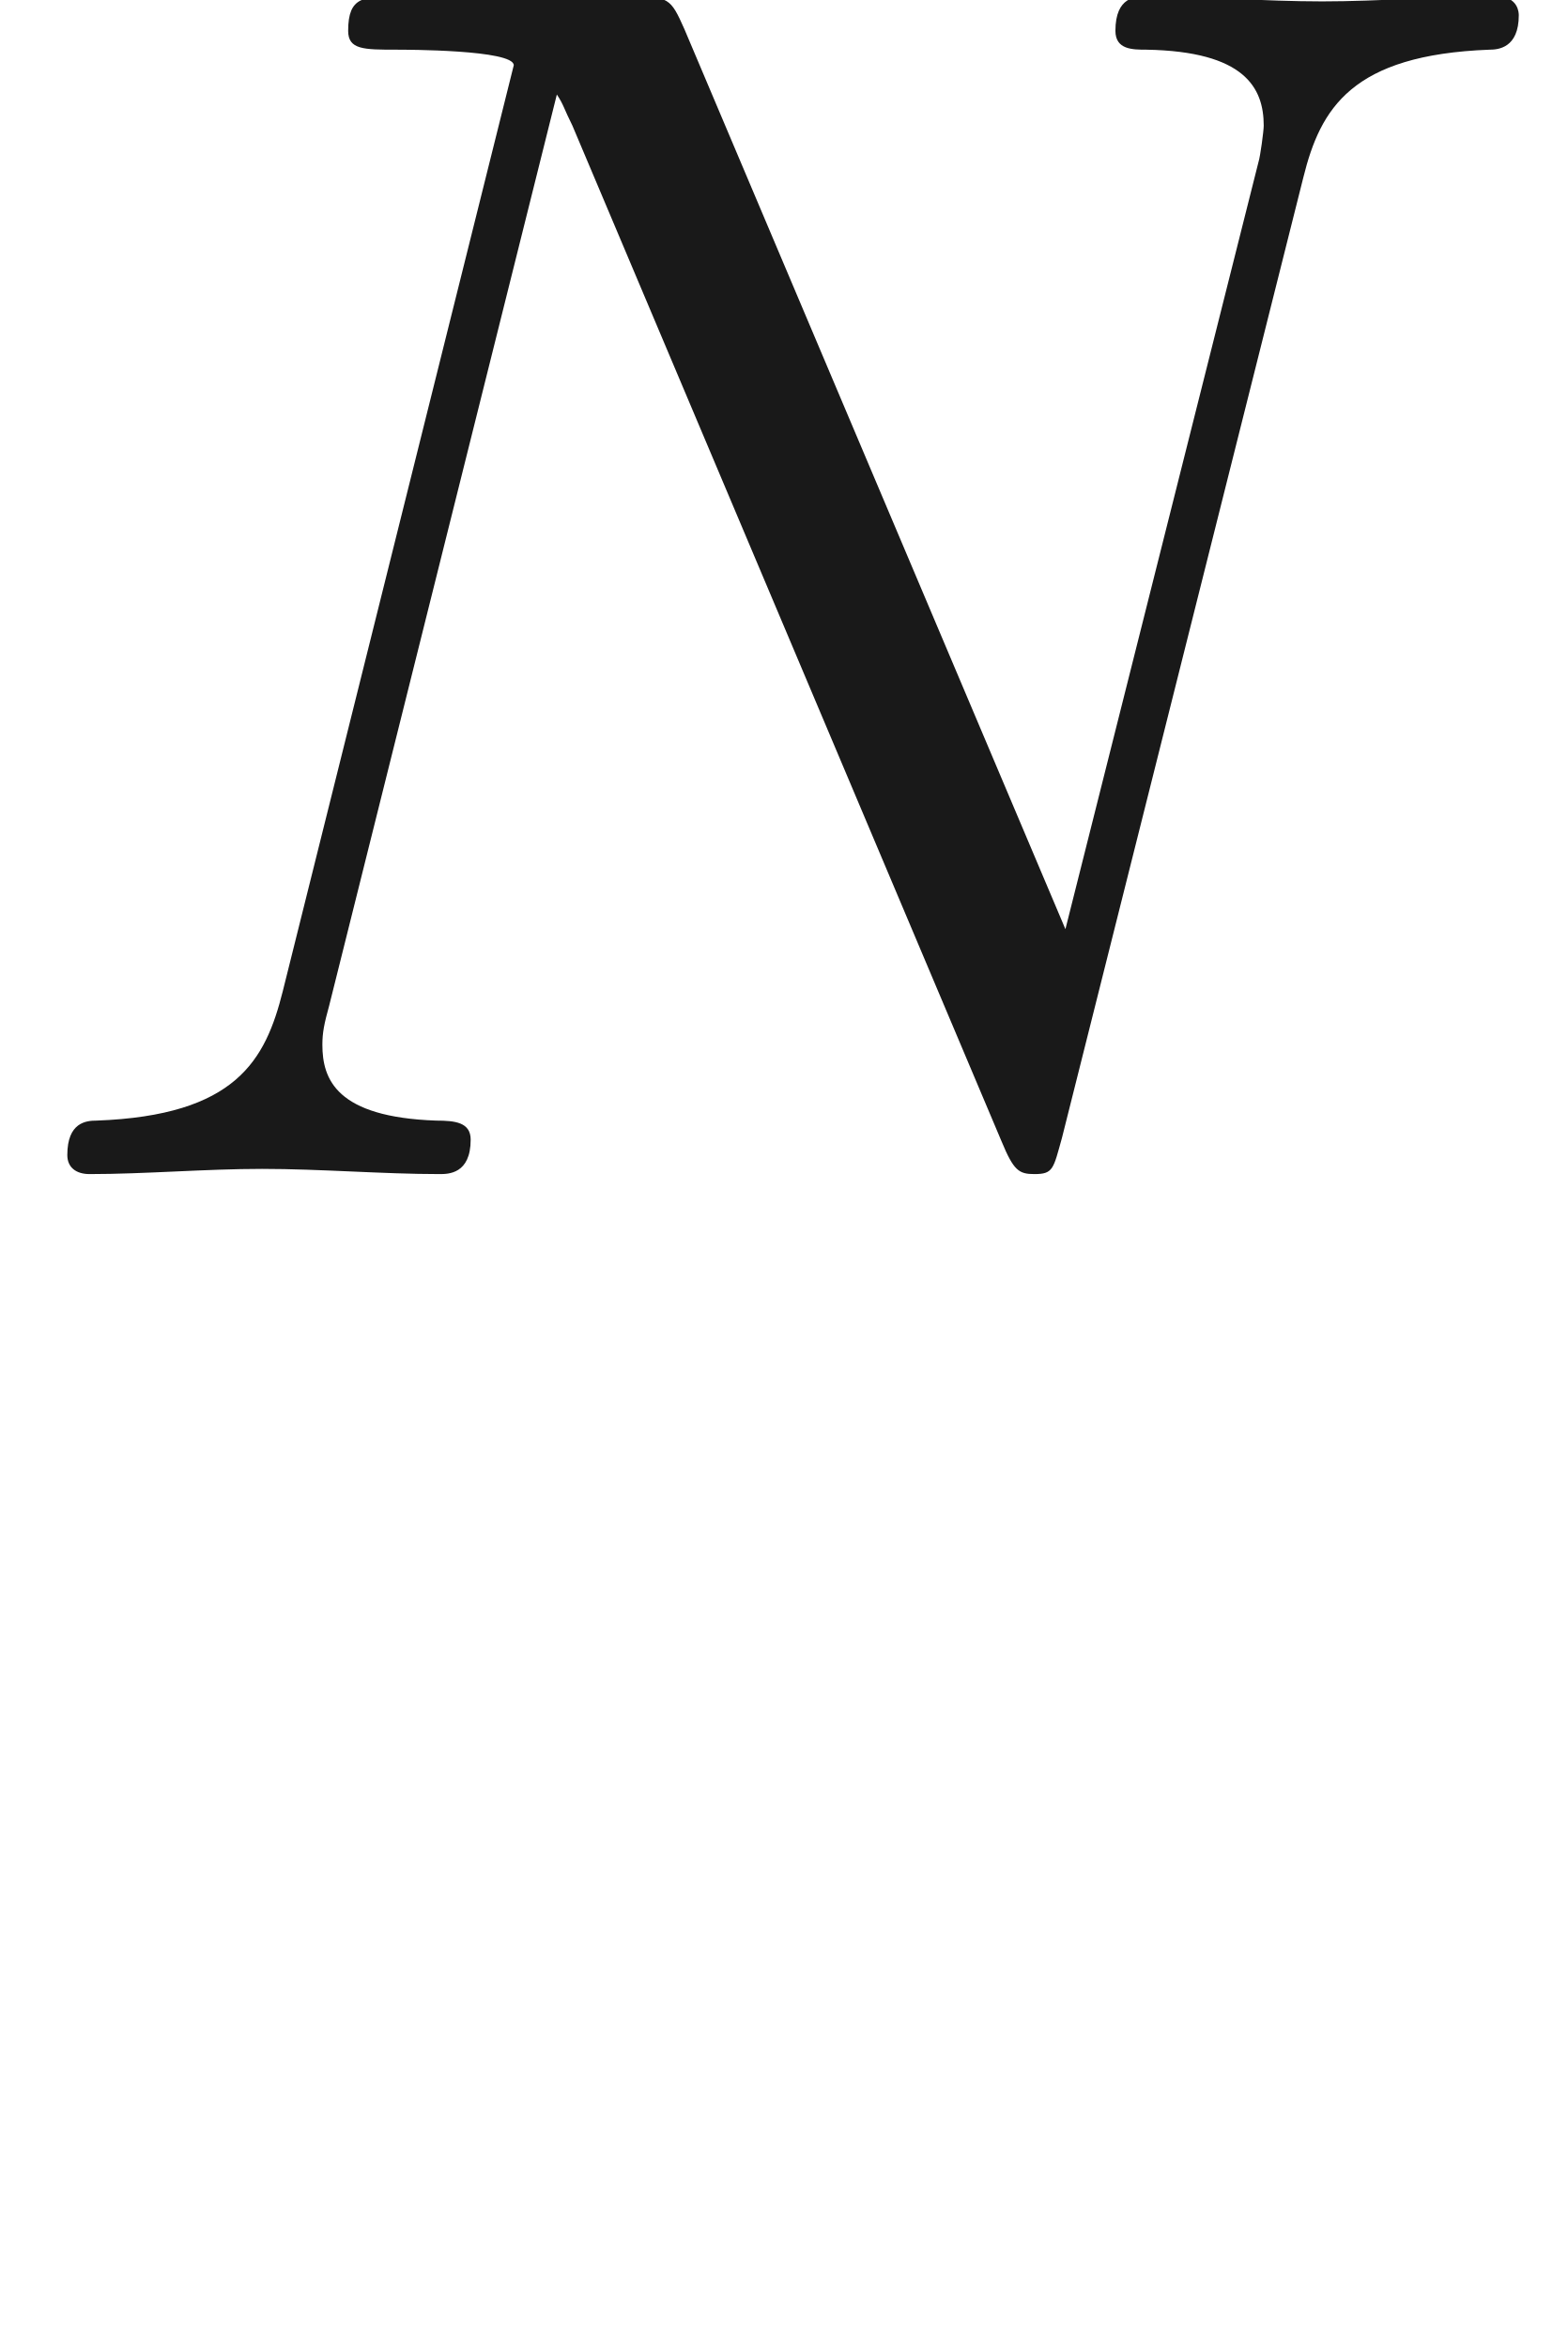
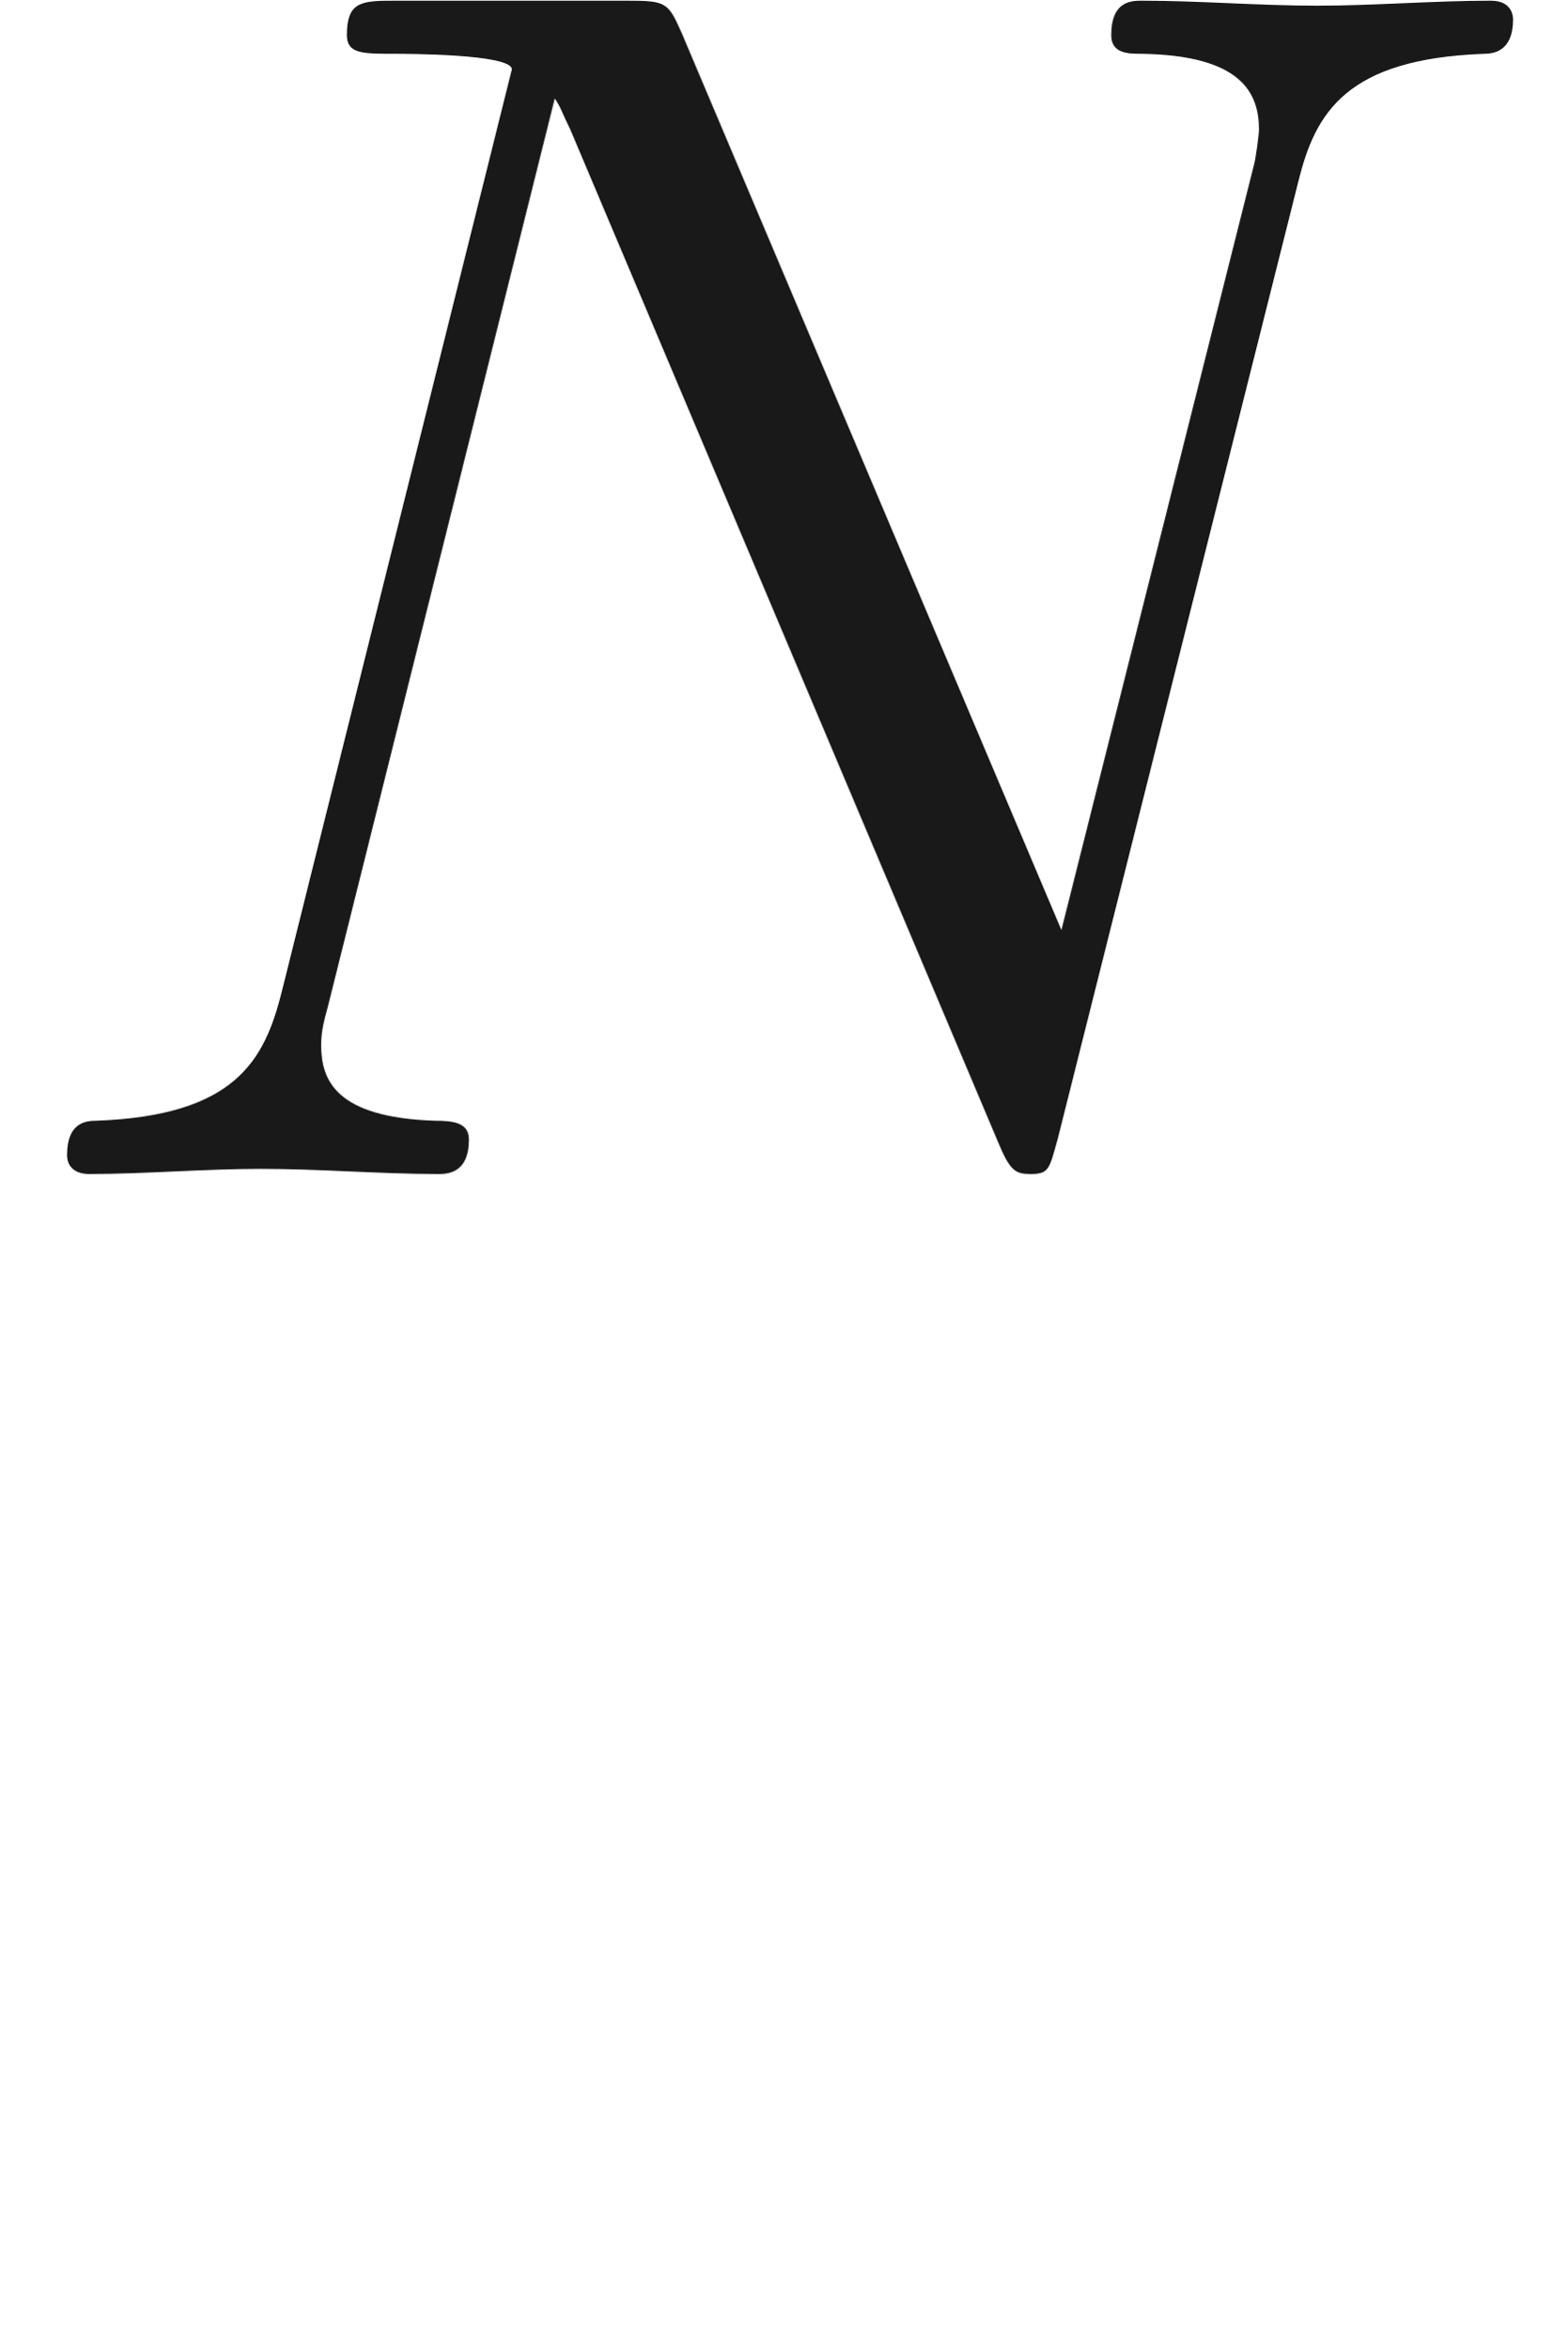
- <svg xmlns="http://www.w3.org/2000/svg" xmlns:ns1="http://github.com/leegao/readme2tex/" xmlns:xlink="http://www.w3.org/1999/xlink" height="13.565pt" ns1:offset="-3.99999999958e-05" version="1.1" viewBox="-52.093 -68.82 9.057 13.565" width="9.057pt">
+ <svg xmlns="http://www.w3.org/2000/svg" xmlns:ns1="http://github.com/leegao/readme2tex/" xmlns:xlink="http://www.w3.org/1999/xlink" version="1.1" width="9.091pt" height="13.616pt" viewBox="-52.075 -68.845 9.091 13.616" ns1:offset="-6.217248937900877e-15">
  <defs>
-     <path d="M7.532 -5.758C7.631 -6.157 7.811 -6.466 8.608 -6.496C8.658 -6.496 8.777 -6.506 8.777 -6.695C8.777 -6.705 8.777 -6.804 8.648 -6.804C8.319 -6.804 7.97 -6.775 7.641 -6.775C7.303 -6.775 6.954 -6.804 6.625 -6.804C6.565 -6.804 6.446 -6.804 6.446 -6.605C6.446 -6.496 6.545 -6.496 6.625 -6.496C7.193 -6.486 7.303 -6.276 7.303 -6.057C7.303 -6.027 7.283 -5.878 7.273 -5.848L6.157 -1.415L3.955 -6.615C3.875 -6.795 3.865 -6.804 3.636 -6.804H2.301C2.102 -6.804 2.012 -6.804 2.012 -6.605C2.012 -6.496 2.102 -6.496 2.291 -6.496C2.341 -6.496 2.969 -6.496 2.969 -6.406L1.634 -1.056C1.534 -0.658 1.365 -0.339 0.558 -0.309C0.498 -0.309 0.389 -0.299 0.389 -0.11C0.389 -0.04 0.438 0 0.518 0C0.837 0 1.186 -0.03 1.514 -0.03C1.853 -0.03 2.212 0 2.54 0C2.59 0 2.72 0 2.72 -0.199C2.72 -0.299 2.63 -0.309 2.521 -0.309C1.943 -0.329 1.863 -0.548 1.863 -0.747C1.863 -0.817 1.873 -0.867 1.903 -0.976L3.218 -6.237C3.258 -6.177 3.258 -6.157 3.308 -6.057L5.788 -0.189C5.858 -0.02 5.888 0 5.978 0C6.087 0 6.087 -0.03 6.137 -0.209L7.532 -5.758Z" id="g0-78" />
-     <path d="M3.318 -0.757C3.357 -0.359 3.626 0.06 4.095 0.06C4.304 0.06 4.912 -0.08 4.912 -0.887V-1.445H4.663V-0.887C4.663 -0.309 4.413 -0.249 4.304 -0.249C3.975 -0.249 3.935 -0.697 3.935 -0.747V-2.74C3.935 -3.158 3.935 -3.547 3.577 -3.915C3.188 -4.304 2.69 -4.463 2.212 -4.463C1.395 -4.463 0.707 -3.995 0.707 -3.337C0.707 -3.039 0.907 -2.869 1.166 -2.869C1.445 -2.869 1.624 -3.068 1.624 -3.328C1.624 -3.447 1.574 -3.776 1.116 -3.786C1.385 -4.135 1.873 -4.244 2.192 -4.244C2.68 -4.244 3.248 -3.856 3.248 -2.969V-2.6C2.74 -2.57 2.042 -2.54 1.415 -2.242C0.667 -1.903 0.418 -1.385 0.418 -0.946C0.418 -0.139 1.385 0.11 2.012 0.11C2.67 0.11 3.128 -0.289 3.318 -0.757ZM3.248 -2.391V-1.395C3.248 -0.448 2.531 -0.11 2.082 -0.11C1.594 -0.11 1.186 -0.458 1.186 -0.956C1.186 -1.504 1.604 -2.331 3.248 -2.391Z" id="g1-97" />
+     <path id="g0-78" d="M7.532-5.758C7.631-6.157 7.811-6.466 8.608-6.496C8.658-6.496 8.777-6.506 8.777-6.695C8.777-6.705 8.777-6.804 8.648-6.804C8.319-6.804 7.97-6.775 7.641-6.775C7.303-6.775 6.954-6.804 6.625-6.804C6.565-6.804 6.446-6.804 6.446-6.605C6.446-6.496 6.545-6.496 6.625-6.496C7.193-6.486 7.303-6.276 7.303-6.057C7.303-6.027 7.283-5.878 7.273-5.848L6.157-1.415L3.955-6.615C3.875-6.795 3.866-6.804 3.636-6.804H2.301C2.102-6.804 2.012-6.804 2.012-6.605C2.012-6.496 2.102-6.496 2.291-6.496C2.341-6.496 2.969-6.496 2.969-6.406L1.634-1.056C1.534-.658 1.365-.339 .558-.309C.498-.309 .389-.299 .389-.11C.389-.04 .438 0 .518 0C.837 0 1.186-.03 1.514-.03C1.853-.03 2.212 0 2.54 0C2.59 0 2.72 0 2.72-.199C2.72-.299 2.63-.309 2.521-.309C1.943-.329 1.863-.548 1.863-.747C1.863-.817 1.873-.867 1.903-.976L3.218-6.237C3.258-6.177 3.258-6.157 3.308-6.057L5.788-.189C5.858-.02 5.888 0 5.978 0C6.087 0 6.087-.03 6.137-.209L7.532-5.758Z" />
+     <path id="g1-97" d="M3.318-.757C3.357-.359 3.626 .06 4.095 .06C4.304 .06 4.912-.08 4.912-.887V-1.445H4.663V-.887C4.663-.309 4.413-.249 4.304-.249C3.975-.249 3.935-.697 3.935-.747V-2.74C3.935-3.158 3.935-3.547 3.577-3.915C3.188-4.304 2.69-4.463 2.212-4.463C1.395-4.463 .707-3.995 .707-3.337C.707-3.039 .907-2.869 1.166-2.869C1.445-2.869 1.624-3.068 1.624-3.328C1.624-3.447 1.574-3.776 1.116-3.786C1.385-4.134 1.873-4.244 2.192-4.244C2.68-4.244 3.248-3.856 3.248-2.969V-2.6C2.74-2.57 2.042-2.54 1.415-2.242C.667-1.903 .418-1.385 .418-.946C.418-.139 1.385 .11 2.012 .11C2.67 .11 3.128-.289 3.318-.757ZM3.248-2.391V-1.395C3.248-.448 2.531-.11 2.082-.11C1.594-.11 1.186-.458 1.186-.956C1.186-1.504 1.604-2.331 3.248-2.391Z" />
  </defs>
-   <g fill-opacity="0.9" id="page1">
-     <use x="-52.093" y="-62.037" xlink:href="#g0-78" />
+   <g id="page1" fill-opacity="0.9">
+     <use x="-52.075" y="-62.037" xlink:href="#g0-78" />
  </g>
</svg>
